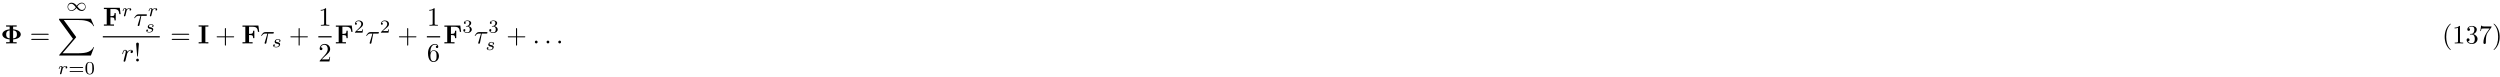
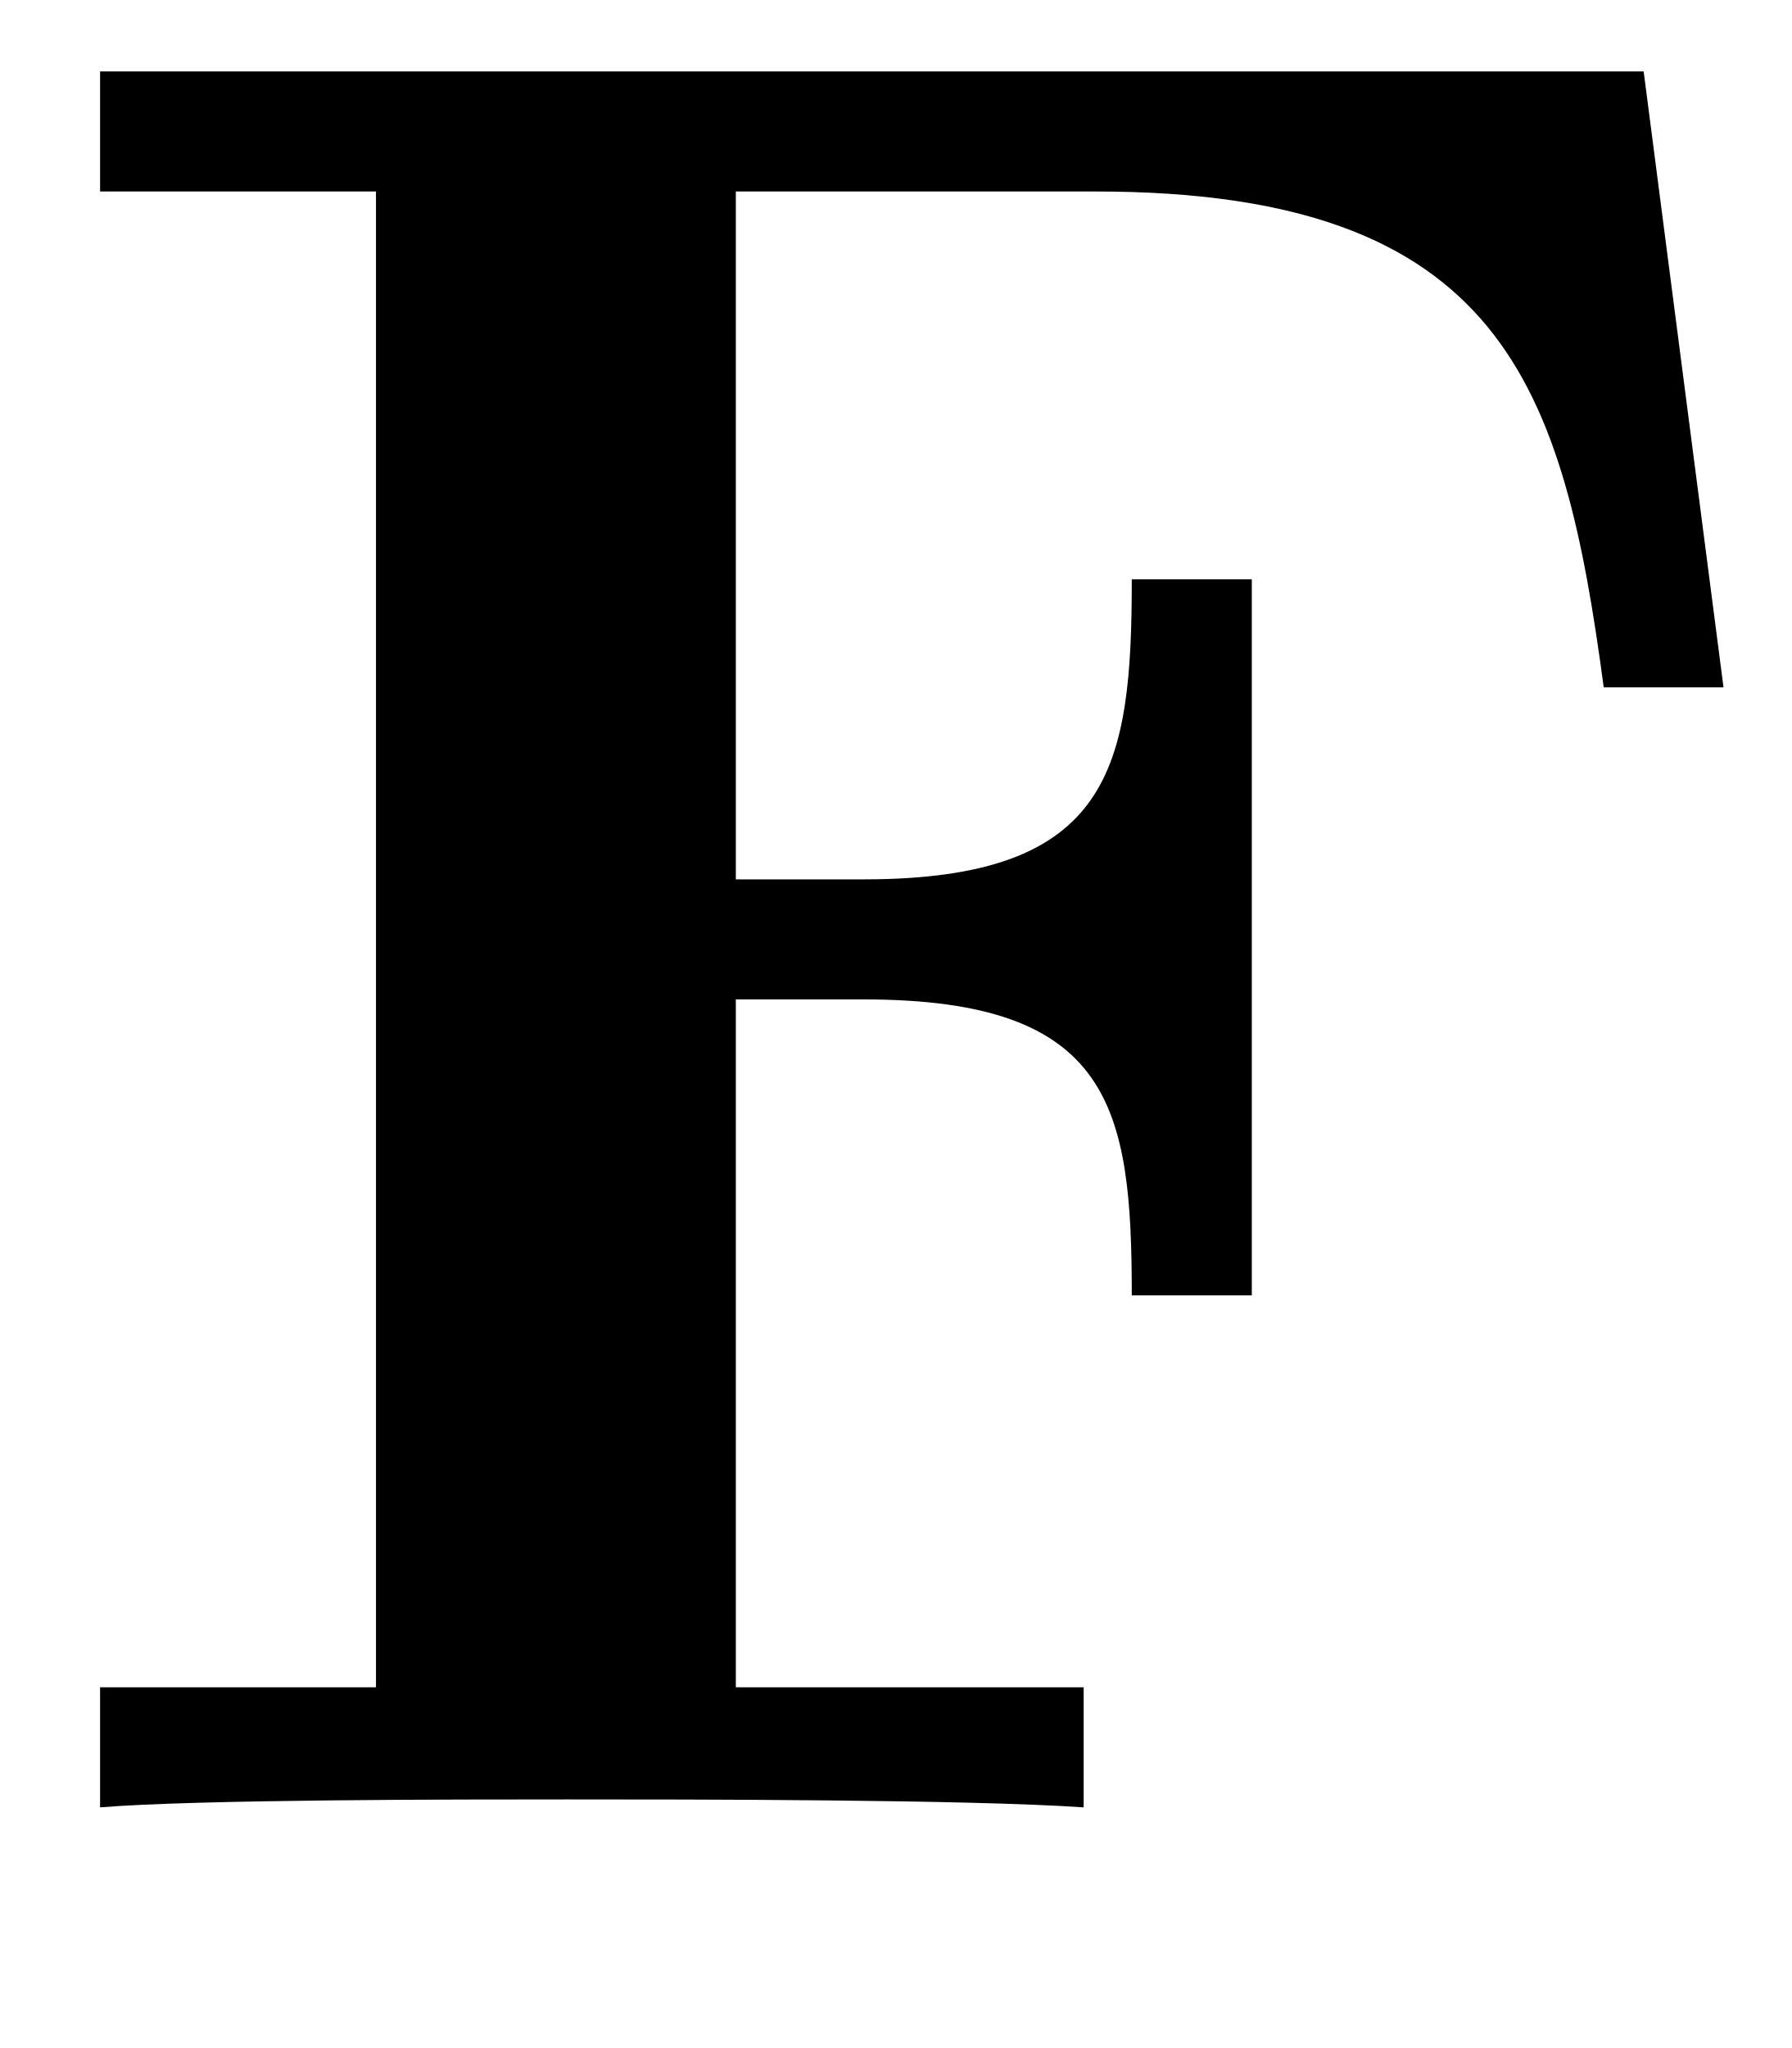
- <svg xmlns="http://www.w3.org/2000/svg" xmlns:xlink="http://www.w3.org/1999/xlink" width="948pt" height="29pt" viewBox="0 0 948 29" version="1.1">
+ <svg xmlns="http://www.w3.org/2000/svg" xmlns:xlink="http://www.w3.org/1999/xlink" width="7pt" height="8pt" viewBox="0 0 7 8" version="1.1">
  <defs>
    <g>
      <symbol overflow="visible" id="glyph0-0">
        <path style="stroke:none;" d="" />
      </symbol>
      <symbol overflow="visible" id="glyph0-1">
-         <path style="stroke:none;" d="M 6.078 -6.375 L 6.078 -6.844 C 5.641 -6.812 4.578 -6.812 4.094 -6.812 C 3.594 -6.812 2.516 -6.812 2.078 -6.844 L 2.078 -6.375 L 3.422 -6.375 L 3.422 -5.312 C 1.875 -5.219 0.641 -4.484 0.641 -3.422 C 0.641 -2.359 1.875 -1.625 3.422 -1.531 L 3.422 -0.469 L 2.078 -0.469 L 2.078 0 C 2.516 -0.031 3.594 -0.031 4.078 -0.031 C 4.562 -0.031 5.641 -0.031 6.078 0 L 6.078 -0.469 L 4.734 -0.469 L 4.734 -1.516 C 7.312 -1.719 7.641 -2.953 7.641 -3.422 C 7.641 -3.906 7.297 -5.125 4.734 -5.328 L 4.734 -6.375 Z M 3.422 -1.891 C 2.188 -2.078 2.109 -2.844 2.109 -3.422 C 2.109 -4 2.188 -4.766 3.422 -4.938 Z M 4.734 -4.953 C 6 -4.812 6.172 -4.141 6.172 -3.422 C 6.172 -2.688 6 -2.031 4.734 -1.891 Z M 4.734 -4.953 " />
-       </symbol>
-       <symbol overflow="visible" id="glyph0-2">
        <path style="stroke:none;" d="M 6.422 -6.781 L 0.391 -6.781 L 0.391 -6.312 L 1.469 -6.312 L 1.469 -0.469 L 0.391 -0.469 L 0.391 0 C 0.766 -0.031 1.781 -0.031 2.219 -0.031 C 2.703 -0.031 3.781 -0.031 4.234 0 L 4.234 -0.469 L 2.875 -0.469 L 2.875 -3.156 L 3.375 -3.156 C 4.344 -3.156 4.422 -2.734 4.422 -2 L 4.891 -2 L 4.891 -4.797 L 4.422 -4.797 C 4.422 -4.062 4.344 -3.625 3.375 -3.625 L 2.875 -3.625 L 2.875 -6.312 L 4.281 -6.312 C 5.875 -6.312 6.109 -5.547 6.266 -4.375 L 6.734 -4.375 Z M 6.422 -6.781 " />
-       </symbol>
-       <symbol overflow="visible" id="glyph0-3">
-         <path style="stroke:none;" d="M 2.875 -6.375 L 4.016 -6.375 L 4.016 -6.844 C 3.609 -6.812 2.625 -6.812 2.172 -6.812 C 1.719 -6.812 0.734 -6.812 0.328 -6.844 L 0.328 -6.375 L 1.469 -6.375 L 1.469 -0.469 L 0.328 -0.469 L 0.328 0 C 0.734 -0.031 1.719 -0.031 2.172 -0.031 C 2.625 -0.031 3.609 -0.031 4.016 0 L 4.016 -0.469 L 2.875 -0.469 Z M 2.875 -6.375 " />
-       </symbol>
-       <symbol overflow="visible" id="glyph1-0">
-         <path style="stroke:none;" d="" />
-       </symbol>
-       <symbol overflow="visible" id="glyph1-1">
-         <path style="stroke:none;" d="M 6.844 -3.266 C 7 -3.266 7.188 -3.266 7.188 -3.453 C 7.188 -3.656 7 -3.656 6.859 -3.656 L 0.891 -3.656 C 0.75 -3.656 0.562 -3.656 0.562 -3.453 C 0.562 -3.266 0.75 -3.266 0.891 -3.266 Z M 6.859 -1.328 C 7 -1.328 7.188 -1.328 7.188 -1.531 C 7.188 -1.719 7 -1.719 6.844 -1.719 L 0.891 -1.719 C 0.75 -1.719 0.562 -1.719 0.562 -1.531 C 0.562 -1.328 0.75 -1.328 0.891 -1.328 Z M 6.859 -1.328 " />
-       </symbol>
-       <symbol overflow="visible" id="glyph1-2">
-         <path style="stroke:none;" d="M 1.531 -2.078 L 1.906 -6.625 C 1.906 -6.953 1.641 -7.141 1.391 -7.141 C 1.125 -7.141 0.859 -6.953 0.859 -6.625 L 1.25 -2.094 C 1.25 -1.938 1.266 -1.859 1.391 -1.859 C 1.484 -1.859 1.516 -1.906 1.531 -2.078 Z M 1.906 -0.531 C 1.906 -0.812 1.672 -1.062 1.391 -1.062 C 1.094 -1.062 0.859 -0.812 0.859 -0.531 C 0.859 -0.234 1.094 0 1.391 0 C 1.672 0 1.906 -0.234 1.906 -0.531 Z M 1.906 -0.531 " />
-       </symbol>
-       <symbol overflow="visible" id="glyph1-3">
-         <path style="stroke:none;" d="M 4.078 -2.297 L 6.859 -2.297 C 7 -2.297 7.188 -2.297 7.188 -2.5 C 7.188 -2.688 7 -2.688 6.859 -2.688 L 4.078 -2.688 L 4.078 -5.484 C 4.078 -5.625 4.078 -5.812 3.875 -5.812 C 3.672 -5.812 3.672 -5.625 3.672 -5.484 L 3.672 -2.688 L 0.891 -2.688 C 0.75 -2.688 0.562 -2.688 0.562 -2.5 C 0.562 -2.297 0.75 -2.297 0.891 -2.297 L 3.672 -2.297 L 3.672 0.5 C 3.672 0.641 3.672 0.828 3.875 0.828 C 4.078 0.828 4.078 0.641 4.078 0.5 Z M 4.078 -2.297 " />
-       </symbol>
-       <symbol overflow="visible" id="glyph1-4">
-         <path style="stroke:none;" d="M 2.938 -6.375 C 2.938 -6.625 2.938 -6.641 2.703 -6.641 C 2.078 -6 1.203 -6 0.891 -6 L 0.891 -5.688 C 1.094 -5.688 1.672 -5.688 2.188 -5.953 L 2.188 -0.781 C 2.188 -0.422 2.156 -0.312 1.266 -0.312 L 0.953 -0.312 L 0.953 0 C 1.297 -0.031 2.156 -0.031 2.562 -0.031 C 2.953 -0.031 3.828 -0.031 4.172 0 L 4.172 -0.312 L 3.859 -0.312 C 2.953 -0.312 2.938 -0.422 2.938 -0.781 Z M 2.938 -6.375 " />
-       </symbol>
-       <symbol overflow="visible" id="glyph1-5">
-         <path style="stroke:none;" d="M 1.266 -0.766 L 2.328 -1.797 C 3.875 -3.172 4.469 -3.703 4.469 -4.703 C 4.469 -5.844 3.578 -6.641 2.359 -6.641 C 1.234 -6.641 0.5 -5.719 0.5 -4.828 C 0.5 -4.281 1 -4.281 1.031 -4.281 C 1.203 -4.281 1.547 -4.391 1.547 -4.812 C 1.547 -5.062 1.359 -5.328 1.016 -5.328 C 0.938 -5.328 0.922 -5.328 0.891 -5.312 C 1.109 -5.969 1.656 -6.328 2.234 -6.328 C 3.141 -6.328 3.562 -5.516 3.562 -4.703 C 3.562 -3.906 3.078 -3.125 2.516 -2.5 L 0.609 -0.375 C 0.5 -0.266 0.5 -0.234 0.5 0 L 4.203 0 L 4.469 -1.734 L 4.234 -1.734 C 4.172 -1.438 4.109 -1 4 -0.844 C 3.938 -0.766 3.281 -0.766 3.062 -0.766 Z M 1.266 -0.766 " />
-       </symbol>
-       <symbol overflow="visible" id="glyph1-6">
-         <path style="stroke:none;" d="M 1.312 -3.266 L 1.312 -3.516 C 1.312 -6.031 2.547 -6.391 3.062 -6.391 C 3.297 -6.391 3.719 -6.328 3.938 -5.984 C 3.781 -5.984 3.391 -5.984 3.391 -5.547 C 3.391 -5.234 3.625 -5.078 3.844 -5.078 C 4 -5.078 4.312 -5.172 4.312 -5.562 C 4.312 -6.156 3.875 -6.641 3.047 -6.641 C 1.766 -6.641 0.422 -5.359 0.422 -3.156 C 0.422 -0.484 1.578 0.219 2.5 0.219 C 3.609 0.219 4.562 -0.719 4.562 -2.031 C 4.562 -3.297 3.672 -4.25 2.562 -4.25 C 1.891 -4.25 1.516 -3.75 1.312 -3.266 Z M 2.5 -0.062 C 1.875 -0.062 1.578 -0.656 1.516 -0.812 C 1.328 -1.281 1.328 -2.078 1.328 -2.25 C 1.328 -3.031 1.656 -4.031 2.547 -4.031 C 2.719 -4.031 3.172 -4.031 3.484 -3.406 C 3.656 -3.047 3.656 -2.531 3.656 -2.047 C 3.656 -1.562 3.656 -1.062 3.484 -0.703 C 3.188 -0.109 2.734 -0.062 2.5 -0.062 Z M 2.5 -0.062 " />
-       </symbol>
-       <symbol overflow="visible" id="glyph1-7">
-         <path style="stroke:none;" d="M 3.297 2.391 C 3.297 2.359 3.297 2.344 3.125 2.172 C 1.891 0.922 1.562 -0.969 1.562 -2.5 C 1.562 -4.234 1.938 -5.969 3.172 -7.203 C 3.297 -7.328 3.297 -7.344 3.297 -7.375 C 3.297 -7.453 3.266 -7.484 3.203 -7.484 C 3.094 -7.484 2.203 -6.797 1.609 -5.531 C 1.109 -4.438 0.984 -3.328 0.984 -2.5 C 0.984 -1.719 1.094 -0.516 1.641 0.625 C 2.25 1.844 3.094 2.5 3.203 2.5 C 3.266 2.5 3.297 2.469 3.297 2.391 Z M 3.297 2.391 " />
-       </symbol>
-       <symbol overflow="visible" id="glyph1-8">
-         <path style="stroke:none;" d="M 2.891 -3.516 C 3.703 -3.781 4.281 -4.469 4.281 -5.266 C 4.281 -6.078 3.406 -6.641 2.453 -6.641 C 1.453 -6.641 0.688 -6.047 0.688 -5.281 C 0.688 -4.953 0.906 -4.766 1.203 -4.766 C 1.5 -4.766 1.703 -4.984 1.703 -5.281 C 1.703 -5.766 1.234 -5.766 1.094 -5.766 C 1.391 -6.266 2.047 -6.391 2.406 -6.391 C 2.828 -6.391 3.375 -6.172 3.375 -5.281 C 3.375 -5.156 3.344 -4.578 3.094 -4.141 C 2.797 -3.656 2.453 -3.625 2.203 -3.625 C 2.125 -3.609 1.891 -3.594 1.812 -3.594 C 1.734 -3.578 1.672 -3.562 1.672 -3.469 C 1.672 -3.359 1.734 -3.359 1.906 -3.359 L 2.344 -3.359 C 3.156 -3.359 3.531 -2.688 3.531 -1.703 C 3.531 -0.344 2.844 -0.062 2.406 -0.062 C 1.969 -0.062 1.219 -0.234 0.875 -0.812 C 1.219 -0.766 1.531 -0.984 1.531 -1.359 C 1.531 -1.719 1.266 -1.922 0.984 -1.922 C 0.734 -1.922 0.422 -1.781 0.422 -1.344 C 0.422 -0.438 1.344 0.219 2.438 0.219 C 3.656 0.219 4.562 -0.688 4.562 -1.703 C 4.562 -2.516 3.922 -3.297 2.891 -3.516 Z M 2.891 -3.516 " />
-       </symbol>
-       <symbol overflow="visible" id="glyph1-9">
-         <path style="stroke:none;" d="M 4.75 -6.078 C 4.828 -6.188 4.828 -6.203 4.828 -6.422 L 2.406 -6.422 C 1.203 -6.422 1.172 -6.547 1.141 -6.734 L 0.891 -6.734 L 0.562 -4.688 L 0.812 -4.688 C 0.844 -4.844 0.922 -5.469 1.062 -5.594 C 1.125 -5.656 1.906 -5.656 2.031 -5.656 L 4.094 -5.656 C 3.984 -5.5 3.203 -4.406 2.984 -4.078 C 2.078 -2.734 1.75 -1.344 1.75 -0.328 C 1.75 -0.234 1.75 0.219 2.219 0.219 C 2.672 0.219 2.672 -0.234 2.672 -0.328 L 2.672 -0.844 C 2.672 -1.391 2.703 -1.938 2.781 -2.469 C 2.828 -2.703 2.953 -3.562 3.406 -4.172 Z M 4.75 -6.078 " />
-       </symbol>
-       <symbol overflow="visible" id="glyph1-10">
-         <path style="stroke:none;" d="M 2.875 -2.5 C 2.875 -3.266 2.766 -4.469 2.219 -5.609 C 1.625 -6.828 0.766 -7.484 0.672 -7.484 C 0.609 -7.484 0.562 -7.438 0.562 -7.375 C 0.562 -7.344 0.562 -7.328 0.75 -7.141 C 1.734 -6.156 2.297 -4.578 2.297 -2.5 C 2.297 -0.781 1.938 0.969 0.703 2.219 C 0.562 2.344 0.562 2.359 0.562 2.391 C 0.562 2.453 0.609 2.5 0.672 2.5 C 0.766 2.5 1.672 1.812 2.25 0.547 C 2.766 -0.547 2.875 -1.656 2.875 -2.5 Z M 2.875 -2.5 " />
-       </symbol>
-       <symbol overflow="visible" id="glyph2-0">
-         <path style="stroke:none;" d="" />
-       </symbol>
-       <symbol overflow="visible" id="glyph2-1">
-         <path style="stroke:none;" d="M 4.031 -1.906 C 3.656 -2.344 3.547 -2.453 3.281 -2.641 C 2.859 -2.953 2.406 -3.078 2.031 -3.078 C 1.156 -3.078 0.531 -2.328 0.531 -1.5 C 0.531 -0.688 1.141 0.062 2 0.062 C 2.969 0.062 3.656 -0.719 3.906 -1.094 C 4.266 -0.656 4.391 -0.547 4.641 -0.359 C 5.078 -0.047 5.516 0.062 5.906 0.062 C 6.766 0.062 7.391 -0.672 7.391 -1.5 C 7.391 -2.328 6.797 -3.078 5.922 -3.078 C 4.953 -3.078 4.281 -2.281 4.031 -1.906 Z M 4.25 -1.656 C 4.531 -2.109 5.141 -2.812 5.984 -2.812 C 6.703 -2.812 7.203 -2.172 7.203 -1.5 C 7.203 -0.844 6.656 -0.312 6.016 -0.312 C 5.359 -0.312 4.922 -0.844 4.25 -1.656 Z M 3.672 -1.359 C 3.406 -0.906 2.797 -0.188 1.938 -0.188 C 1.219 -0.188 0.734 -0.828 0.734 -1.5 C 0.734 -2.172 1.281 -2.688 1.922 -2.688 C 2.562 -2.688 3.016 -2.156 3.672 -1.359 Z M 3.672 -1.359 " />
-       </symbol>
-       <symbol overflow="visible" id="glyph3-0">
-         <path style="stroke:none;" d="" />
-       </symbol>
-       <symbol overflow="visible" id="glyph3-1">
-         <path style="stroke:none;" d="M 12.625 13.953 L 13.828 10.766 L 13.578 10.766 C 13.188 11.797 12.125 12.484 10.984 12.781 C 10.781 12.828 9.797 13.094 7.891 13.094 L 1.875 13.094 L 6.953 7.141 C 7.016 7.062 7.031 7.031 7.031 6.984 C 7.031 6.953 7.031 6.922 6.969 6.828 L 2.328 0.484 L 7.781 0.484 C 9.125 0.484 10.031 0.625 10.125 0.641 C 10.656 0.719 11.531 0.891 12.312 1.391 C 12.562 1.547 13.234 2 13.578 2.797 L 13.828 2.797 L 12.625 0 L 0.844 0 C 0.609 0 0.594 0.016 0.562 0.062 C 0.562 0.094 0.562 0.297 0.562 0.406 L 5.828 7.609 L 0.672 13.672 C 0.562 13.781 0.562 13.844 0.562 13.844 C 0.562 13.953 0.656 13.953 0.844 13.953 Z M 12.625 13.953 " />
-       </symbol>
-       <symbol overflow="visible" id="glyph4-0">
-         <path style="stroke:none;" d="" />
-       </symbol>
-       <symbol overflow="visible" id="glyph4-1">
-         <path style="stroke:none;" d="M 1.641 -1.406 C 1.641 -1.453 1.812 -2.078 1.812 -2.109 C 1.828 -2.172 2.031 -2.516 2.266 -2.688 C 2.328 -2.734 2.516 -2.875 2.828 -2.875 C 2.891 -2.875 3.062 -2.875 3.203 -2.781 C 2.984 -2.719 2.906 -2.516 2.906 -2.391 C 2.906 -2.25 3.016 -2.141 3.172 -2.141 C 3.344 -2.141 3.562 -2.266 3.562 -2.562 C 3.562 -2.922 3.188 -3.078 2.828 -3.078 C 2.469 -3.078 2.156 -2.922 1.844 -2.578 C 1.719 -3 1.297 -3.078 1.125 -3.078 C 0.875 -3.078 0.703 -2.906 0.578 -2.719 C 0.422 -2.453 0.328 -2.047 0.328 -2 C 0.328 -1.922 0.422 -1.922 0.453 -1.922 C 0.547 -1.922 0.547 -1.938 0.594 -2.125 C 0.703 -2.547 0.844 -2.875 1.109 -2.875 C 1.297 -2.875 1.344 -2.719 1.344 -2.531 C 1.344 -2.406 1.281 -2.141 1.219 -1.953 C 1.172 -1.766 1.109 -1.484 1.078 -1.328 L 0.844 -0.438 C 0.828 -0.344 0.781 -0.172 0.781 -0.156 C 0.781 0 0.906 0.062 1.016 0.062 C 1.125 0.062 1.266 0 1.312 -0.125 C 1.328 -0.172 1.406 -0.484 1.453 -0.656 Z M 1.641 -1.406 " />
-       </symbol>
-       <symbol overflow="visible" id="glyph4-2">
-         <path style="stroke:none;" d="M 3 -2.625 C 2.828 -2.578 2.703 -2.438 2.703 -2.297 C 2.703 -2.125 2.844 -2.062 2.938 -2.062 C 3.016 -2.062 3.281 -2.109 3.281 -2.469 C 3.281 -2.922 2.781 -3.078 2.344 -3.078 C 1.266 -3.078 1.062 -2.266 1.062 -2.062 C 1.062 -1.797 1.219 -1.625 1.312 -1.547 C 1.484 -1.406 1.609 -1.375 2.094 -1.297 C 2.25 -1.266 2.688 -1.188 2.688 -0.844 C 2.688 -0.719 2.609 -0.453 2.328 -0.281 C 2.047 -0.125 1.703 -0.125 1.625 -0.125 C 1.344 -0.125 0.953 -0.188 0.781 -0.422 C 1.016 -0.453 1.172 -0.625 1.172 -0.812 C 1.172 -0.984 1.047 -1.078 0.906 -1.078 C 0.703 -1.078 0.5 -0.906 0.5 -0.609 C 0.5 -0.188 0.938 0.062 1.609 0.062 C 2.906 0.062 3.141 -0.812 3.141 -1.078 C 3.141 -1.719 2.438 -1.844 2.172 -1.891 C 2.109 -1.906 1.938 -1.938 1.891 -1.953 C 1.641 -2 1.516 -2.141 1.516 -2.297 C 1.516 -2.453 1.641 -2.641 1.797 -2.75 C 1.984 -2.859 2.219 -2.875 2.344 -2.875 C 2.484 -2.875 2.844 -2.859 3 -2.625 Z M 3 -2.625 " />
-       </symbol>
-       <symbol overflow="visible" id="glyph5-0">
-         <path style="stroke:none;" d="" />
-       </symbol>
-       <symbol overflow="visible" id="glyph5-1">
-         <path style="stroke:none;" d="M 5.359 -2.344 C 5.453 -2.344 5.609 -2.344 5.609 -2.516 C 5.609 -2.688 5.453 -2.688 5.359 -2.688 L 0.75 -2.688 C 0.656 -2.688 0.484 -2.688 0.484 -2.516 C 0.484 -2.344 0.641 -2.344 0.75 -2.344 Z M 5.359 -0.812 C 5.453 -0.812 5.609 -0.812 5.609 -0.969 C 5.609 -1.156 5.453 -1.156 5.359 -1.156 L 0.75 -1.156 C 0.641 -1.156 0.484 -1.156 0.484 -0.969 C 0.484 -0.812 0.656 -0.812 0.75 -0.812 Z M 5.359 -0.812 " />
-       </symbol>
-       <symbol overflow="visible" id="glyph5-2">
-         <path style="stroke:none;" d="M 3.594 -2.219 C 3.594 -2.984 3.5 -3.547 3.188 -4.031 C 2.969 -4.344 2.531 -4.625 1.984 -4.625 C 0.359 -4.625 0.359 -2.719 0.359 -2.219 C 0.359 -1.719 0.359 0.141 1.984 0.141 C 3.594 0.141 3.594 -1.719 3.594 -2.219 Z M 1.984 -0.062 C 1.656 -0.062 1.234 -0.25 1.094 -0.812 C 1 -1.219 1 -1.797 1 -2.312 C 1 -2.828 1 -3.359 1.094 -3.734 C 1.25 -4.281 1.688 -4.438 1.984 -4.438 C 2.359 -4.438 2.719 -4.203 2.844 -3.797 C 2.953 -3.422 2.969 -2.922 2.969 -2.312 C 2.969 -1.797 2.969 -1.281 2.875 -0.844 C 2.734 -0.203 2.266 -0.062 1.984 -0.062 Z M 1.984 -0.062 " />
-       </symbol>
-       <symbol overflow="visible" id="glyph5-3">
-         <path style="stroke:none;" d="M 3.516 -1.266 L 3.281 -1.266 C 3.266 -1.109 3.188 -0.703 3.094 -0.641 C 3.047 -0.594 2.516 -0.594 2.406 -0.594 L 1.125 -0.594 C 1.859 -1.234 2.109 -1.438 2.516 -1.766 C 3.031 -2.172 3.516 -2.609 3.516 -3.266 C 3.516 -4.109 2.781 -4.625 1.891 -4.625 C 1.031 -4.625 0.438 -4.016 0.438 -3.375 C 0.438 -3.031 0.734 -2.984 0.812 -2.984 C 0.969 -2.984 1.172 -3.109 1.172 -3.359 C 1.172 -3.484 1.125 -3.734 0.766 -3.734 C 0.984 -4.219 1.453 -4.375 1.781 -4.375 C 2.484 -4.375 2.844 -3.828 2.844 -3.266 C 2.844 -2.656 2.406 -2.188 2.188 -1.938 L 0.516 -0.266 C 0.438 -0.203 0.438 -0.188 0.438 0 L 3.312 0 Z M 3.516 -1.266 " />
-       </symbol>
-       <symbol overflow="visible" id="glyph5-4">
-         <path style="stroke:none;" d="M 1.906 -2.328 C 2.453 -2.328 2.844 -1.953 2.844 -1.203 C 2.844 -0.344 2.328 -0.078 1.938 -0.078 C 1.656 -0.078 1.031 -0.156 0.75 -0.578 C 1.078 -0.578 1.156 -0.812 1.156 -0.969 C 1.156 -1.188 0.984 -1.344 0.766 -1.344 C 0.578 -1.344 0.375 -1.219 0.375 -0.938 C 0.375 -0.281 1.094 0.141 1.938 0.141 C 2.906 0.141 3.578 -0.516 3.578 -1.203 C 3.578 -1.75 3.141 -2.297 2.375 -2.453 C 3.094 -2.719 3.359 -3.234 3.359 -3.672 C 3.359 -4.219 2.734 -4.625 1.953 -4.625 C 1.188 -4.625 0.594 -4.25 0.594 -3.688 C 0.594 -3.453 0.75 -3.328 0.953 -3.328 C 1.172 -3.328 1.312 -3.484 1.312 -3.672 C 1.312 -3.875 1.172 -4.031 0.953 -4.047 C 1.203 -4.344 1.672 -4.422 1.938 -4.422 C 2.25 -4.422 2.688 -4.266 2.688 -3.672 C 2.688 -3.375 2.594 -3.047 2.406 -2.844 C 2.188 -2.578 1.984 -2.562 1.641 -2.531 C 1.469 -2.516 1.453 -2.516 1.422 -2.516 C 1.406 -2.516 1.344 -2.5 1.344 -2.422 C 1.344 -2.328 1.406 -2.328 1.531 -2.328 Z M 1.906 -2.328 " />
-       </symbol>
-       <symbol overflow="visible" id="glyph6-0">
-         <path style="stroke:none;" d="" />
-       </symbol>
-       <symbol overflow="visible" id="glyph6-1">
-         <path style="stroke:none;" d="M 2.938 -3.719 L 4.609 -3.719 C 4.734 -3.719 5.094 -3.719 5.094 -4.062 C 5.094 -4.297 4.891 -4.297 4.688 -4.297 L 1.906 -4.297 C 1.703 -4.297 1.312 -4.297 0.875 -3.828 C 0.547 -3.469 0.266 -2.984 0.266 -2.938 C 0.266 -2.922 0.266 -2.828 0.391 -2.828 C 0.469 -2.828 0.484 -2.875 0.547 -2.953 C 1.031 -3.719 1.609 -3.719 1.812 -3.719 L 2.641 -3.719 L 1.672 -0.516 C 1.625 -0.406 1.562 -0.188 1.562 -0.156 C 1.562 -0.047 1.641 0.125 1.859 0.125 C 2.188 0.125 2.234 -0.156 2.266 -0.312 Z M 2.938 -3.719 " />
-       </symbol>
-       <symbol overflow="visible" id="glyph6-2">
-         <path style="stroke:none;" d="M 0.875 -0.594 C 0.844 -0.438 0.781 -0.203 0.781 -0.156 C 0.781 0.016 0.922 0.109 1.078 0.109 C 1.203 0.109 1.375 0.031 1.453 -0.172 C 1.469 -0.203 1.797 -1.562 1.844 -1.75 C 1.922 -2.078 2.109 -2.766 2.156 -3.047 C 2.203 -3.172 2.484 -3.641 2.719 -3.859 C 2.797 -3.922 3.094 -4.188 3.516 -4.188 C 3.781 -4.188 3.922 -4.062 3.938 -4.062 C 3.641 -4.016 3.422 -3.781 3.422 -3.516 C 3.422 -3.359 3.531 -3.172 3.797 -3.172 C 4.062 -3.172 4.344 -3.406 4.344 -3.766 C 4.344 -4.109 4.031 -4.406 3.516 -4.406 C 2.875 -4.406 2.438 -3.922 2.25 -3.641 C 2.156 -4.094 1.797 -4.406 1.328 -4.406 C 0.875 -4.406 0.688 -4.016 0.594 -3.844 C 0.422 -3.5 0.297 -2.906 0.297 -2.875 C 0.297 -2.766 0.391 -2.766 0.406 -2.766 C 0.516 -2.766 0.516 -2.781 0.578 -3 C 0.75 -3.703 0.953 -4.188 1.312 -4.188 C 1.469 -4.188 1.609 -4.109 1.609 -3.734 C 1.609 -3.516 1.578 -3.406 1.453 -2.891 Z M 0.875 -0.594 " />
-       </symbol>
-       <symbol overflow="visible" id="glyph6-3">
-         <path style="stroke:none;" d="M 1.906 -0.531 C 1.906 -0.812 1.672 -1.062 1.391 -1.062 C 1.094 -1.062 0.859 -0.812 0.859 -0.531 C 0.859 -0.234 1.094 0 1.391 0 C 1.672 0 1.906 -0.234 1.906 -0.531 Z M 1.906 -0.531 " />
      </symbol>
    </g>
  </defs>
  <g id="surface1">
    <g style="fill:rgb(0%,0%,0%);fill-opacity:1;">
-       <use xlink:href="#glyph0-1" x="0.24" y="16.46" />
-     </g>
-     <g style="fill:rgb(0%,0%,0%);fill-opacity:1;">
-       <use xlink:href="#glyph1-1" x="11.28" y="16.46" />
-     </g>
-     <g style="fill:rgb(0%,0%,0%);fill-opacity:1;">
-       <use xlink:href="#glyph2-1" x="25.08" y="4.1" />
-     </g>
-     <g style="fill:rgb(0%,0%,0%);fill-opacity:1;">
-       <use xlink:href="#glyph3-1" x="21.84" y="7.1" />
-     </g>
-     <g style="fill:rgb(0%,0%,0%);fill-opacity:1;">
-       <use xlink:href="#glyph4-1" x="21.96" y="28.1" />
-     </g>
-     <g style="fill:rgb(0%,0%,0%);fill-opacity:1;">
-       <use xlink:href="#glyph5-1" x="25.92" y="28.1" />
-     </g>
-     <g style="fill:rgb(0%,0%,0%);fill-opacity:1;">
-       <use xlink:href="#glyph5-2" x="32.04" y="28.1" />
-     </g>
-     <g style="fill:rgb(0%,0%,0%);fill-opacity:1;">
-       <use xlink:href="#glyph0-2" x="39" y="9.74" />
-     </g>
-     <g style="fill:rgb(0%,0%,0%);fill-opacity:1;">
-       <use xlink:href="#glyph4-1" x="46.2" y="6.14" />
-     </g>
-     <g style="fill:rgb(0%,0%,0%);fill-opacity:1;">
-       <use xlink:href="#glyph6-1" x="50.64" y="9.74" />
-     </g>
-     <g style="fill:rgb(0%,0%,0%);fill-opacity:1;">
-       <use xlink:href="#glyph4-1" x="56.04" y="6.14" />
-     </g>
-     <g style="fill:rgb(0%,0%,0%);fill-opacity:1;">
-       <use xlink:href="#glyph4-2" x="54.96" y="12.26" />
-     </g>
-     <path style=" stroke:none;fill-rule:nonzero;fill:rgb(0%,0%,0%);fill-opacity:1;" d="M 38.988 13.711 L 60.59 13.711 L 60.59 14.191 L 38.988 14.191 Z M 38.988 13.711 " />
-     <g style="fill:rgb(0%,0%,0%);fill-opacity:1;">
-       <use xlink:href="#glyph6-2" x="46.08" y="23.3" />
-     </g>
-     <g style="fill:rgb(0%,0%,0%);fill-opacity:1;">
-       <use xlink:href="#glyph1-2" x="50.76" y="23.3" />
-     </g>
-     <g style="fill:rgb(0%,0%,0%);fill-opacity:1;">
-       <use xlink:href="#glyph1-1" x="64.56" y="16.46" />
-     </g>
-     <g style="fill:rgb(0%,0%,0%);fill-opacity:1;">
-       <use xlink:href="#glyph0-3" x="75" y="16.46" />
-     </g>
-     <g style="fill:rgb(0%,0%,0%);fill-opacity:1;">
-       <use xlink:href="#glyph1-3" x="81.6" y="16.46" />
-     </g>
-     <g style="fill:rgb(0%,0%,0%);fill-opacity:1;">
-       <use xlink:href="#glyph0-2" x="91.56" y="16.46" />
-     </g>
-     <g style="fill:rgb(0%,0%,0%);fill-opacity:1;">
-       <use xlink:href="#glyph6-1" x="98.76" y="16.46" />
-     </g>
-     <g style="fill:rgb(0%,0%,0%);fill-opacity:1;">
-       <use xlink:href="#glyph4-2" x="103.08" y="17.9" />
-     </g>
-     <g style="fill:rgb(0%,0%,0%);fill-opacity:1;">
-       <use xlink:href="#glyph1-3" x="109.56" y="16.46" />
-     </g>
-     <g style="fill:rgb(0%,0%,0%);fill-opacity:1;">
-       <use xlink:href="#glyph1-4" x="120.72" y="9.74" />
-     </g>
-     <path style=" stroke:none;fill-rule:nonzero;fill:rgb(0%,0%,0%);fill-opacity:1;" d="M 120.707 13.711 L 125.746 13.711 L 125.746 14.191 L 120.707 14.191 Z M 120.707 13.711 " />
-     <g style="fill:rgb(0%,0%,0%);fill-opacity:1;">
-       <use xlink:href="#glyph1-5" x="120.72" y="23.3" />
-     </g>
-     <g style="fill:rgb(0%,0%,0%);fill-opacity:1;">
-       <use xlink:href="#glyph0-2" x="126.96" y="16.46" />
-     </g>
-     <g style="fill:rgb(0%,0%,0%);fill-opacity:1;">
-       <use xlink:href="#glyph5-3" x="134.16" y="12.38" />
-     </g>
-     <g style="fill:rgb(0%,0%,0%);fill-opacity:1;">
-       <use xlink:href="#glyph6-1" x="138.6" y="16.46" />
-     </g>
-     <g style="fill:rgb(0%,0%,0%);fill-opacity:1;">
-       <use xlink:href="#glyph5-3" x="144" y="12.38" />
-     </g>
-     <g style="fill:rgb(0%,0%,0%);fill-opacity:1;">
-       <use xlink:href="#glyph1-3" x="150.72" y="16.46" />
-     </g>
-     <g style="fill:rgb(0%,0%,0%);fill-opacity:1;">
-       <use xlink:href="#glyph1-4" x="161.88" y="9.74" />
-     </g>
-     <path style=" stroke:none;fill-rule:nonzero;fill:rgb(0%,0%,0%);fill-opacity:1;" d="M 161.867 13.711 L 166.906 13.711 L 166.906 14.191 L 161.867 14.191 Z M 161.867 13.711 " />
-     <g style="fill:rgb(0%,0%,0%);fill-opacity:1;">
-       <use xlink:href="#glyph1-6" x="161.88" y="23.3" />
-     </g>
-     <g style="fill:rgb(0%,0%,0%);fill-opacity:1;">
-       <use xlink:href="#glyph0-2" x="168.12" y="16.46" />
-     </g>
-     <g style="fill:rgb(0%,0%,0%);fill-opacity:1;">
-       <use xlink:href="#glyph5-4" x="175.32" y="12.38" />
-     </g>
-     <g style="fill:rgb(0%,0%,0%);fill-opacity:1;">
-       <use xlink:href="#glyph6-1" x="179.76" y="16.46" />
-     </g>
-     <g style="fill:rgb(0%,0%,0%);fill-opacity:1;">
-       <use xlink:href="#glyph5-4" x="185.16" y="12.38" />
-     </g>
-     <g style="fill:rgb(0%,0%,0%);fill-opacity:1;">
-       <use xlink:href="#glyph4-2" x="184.08" y="18.98" />
-     </g>
-     <g style="fill:rgb(0%,0%,0%);fill-opacity:1;">
-       <use xlink:href="#glyph1-3" x="192" y="16.46" />
-     </g>
-     <g style="fill:rgb(0%,0%,0%);fill-opacity:1;">
-       <use xlink:href="#glyph6-3" x="201.96" y="16.46" />
-     </g>
-     <g style="fill:rgb(0%,0%,0%);fill-opacity:1;">
-       <use xlink:href="#glyph6-3" x="206.4" y="16.46" />
-     </g>
-     <g style="fill:rgb(0%,0%,0%);fill-opacity:1;">
-       <use xlink:href="#glyph6-3" x="210.839" y="16.46" />
-     </g>
-     <g style="fill:rgb(0%,0%,0%);fill-opacity:1;">
-       <use xlink:href="#glyph1-7" x="926.04" y="16.46" />
-     </g>
-     <g style="fill:rgb(0%,0%,0%);fill-opacity:1;">
-       <use xlink:href="#glyph1-4" x="929.88" y="16.46" />
-     </g>
-     <g style="fill:rgb(0%,0%,0%);fill-opacity:1;">
-       <use xlink:href="#glyph1-8" x="934.92" y="16.46" />
-     </g>
-     <g style="fill:rgb(0%,0%,0%);fill-opacity:1;">
-       <use xlink:href="#glyph1-9" x="939.96" y="16.46" />
-     </g>
-     <g style="fill:rgb(0%,0%,0%);fill-opacity:1;">
-       <use xlink:href="#glyph1-10" x="945" y="16.46" />
+       <use xlink:href="#glyph0-1" x="0" y="7.06" />
    </g>
  </g>
</svg>
